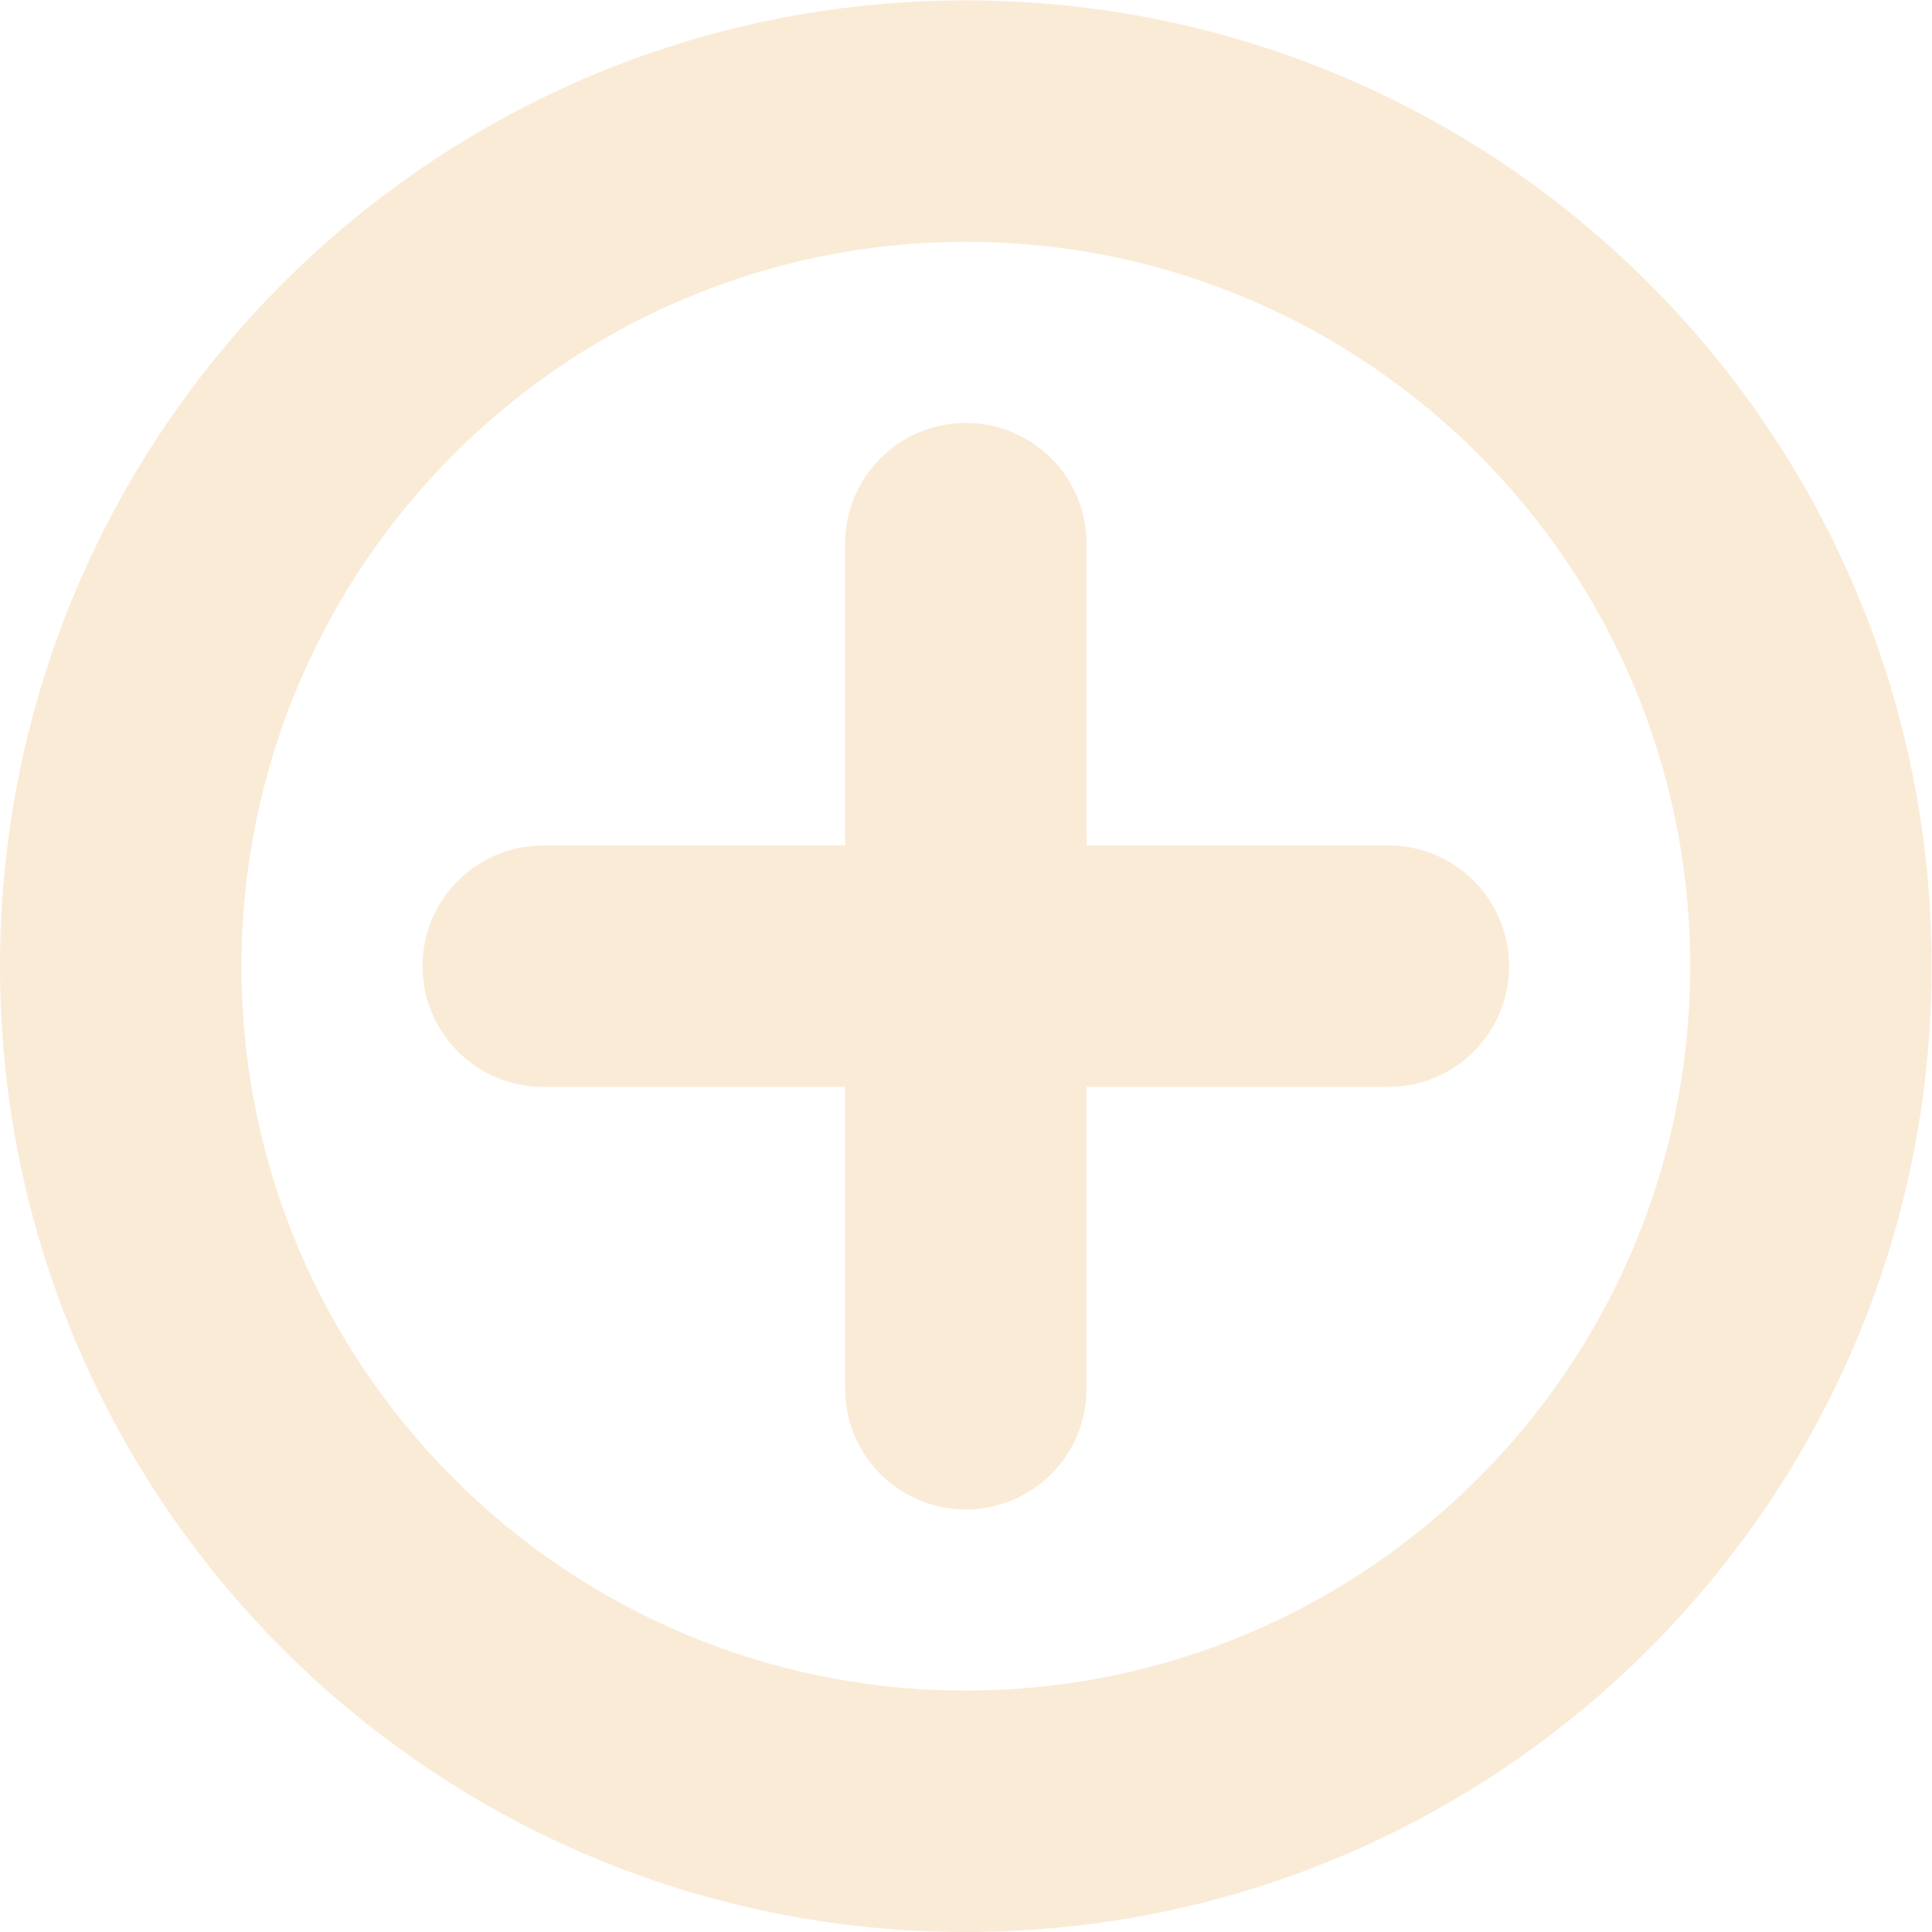
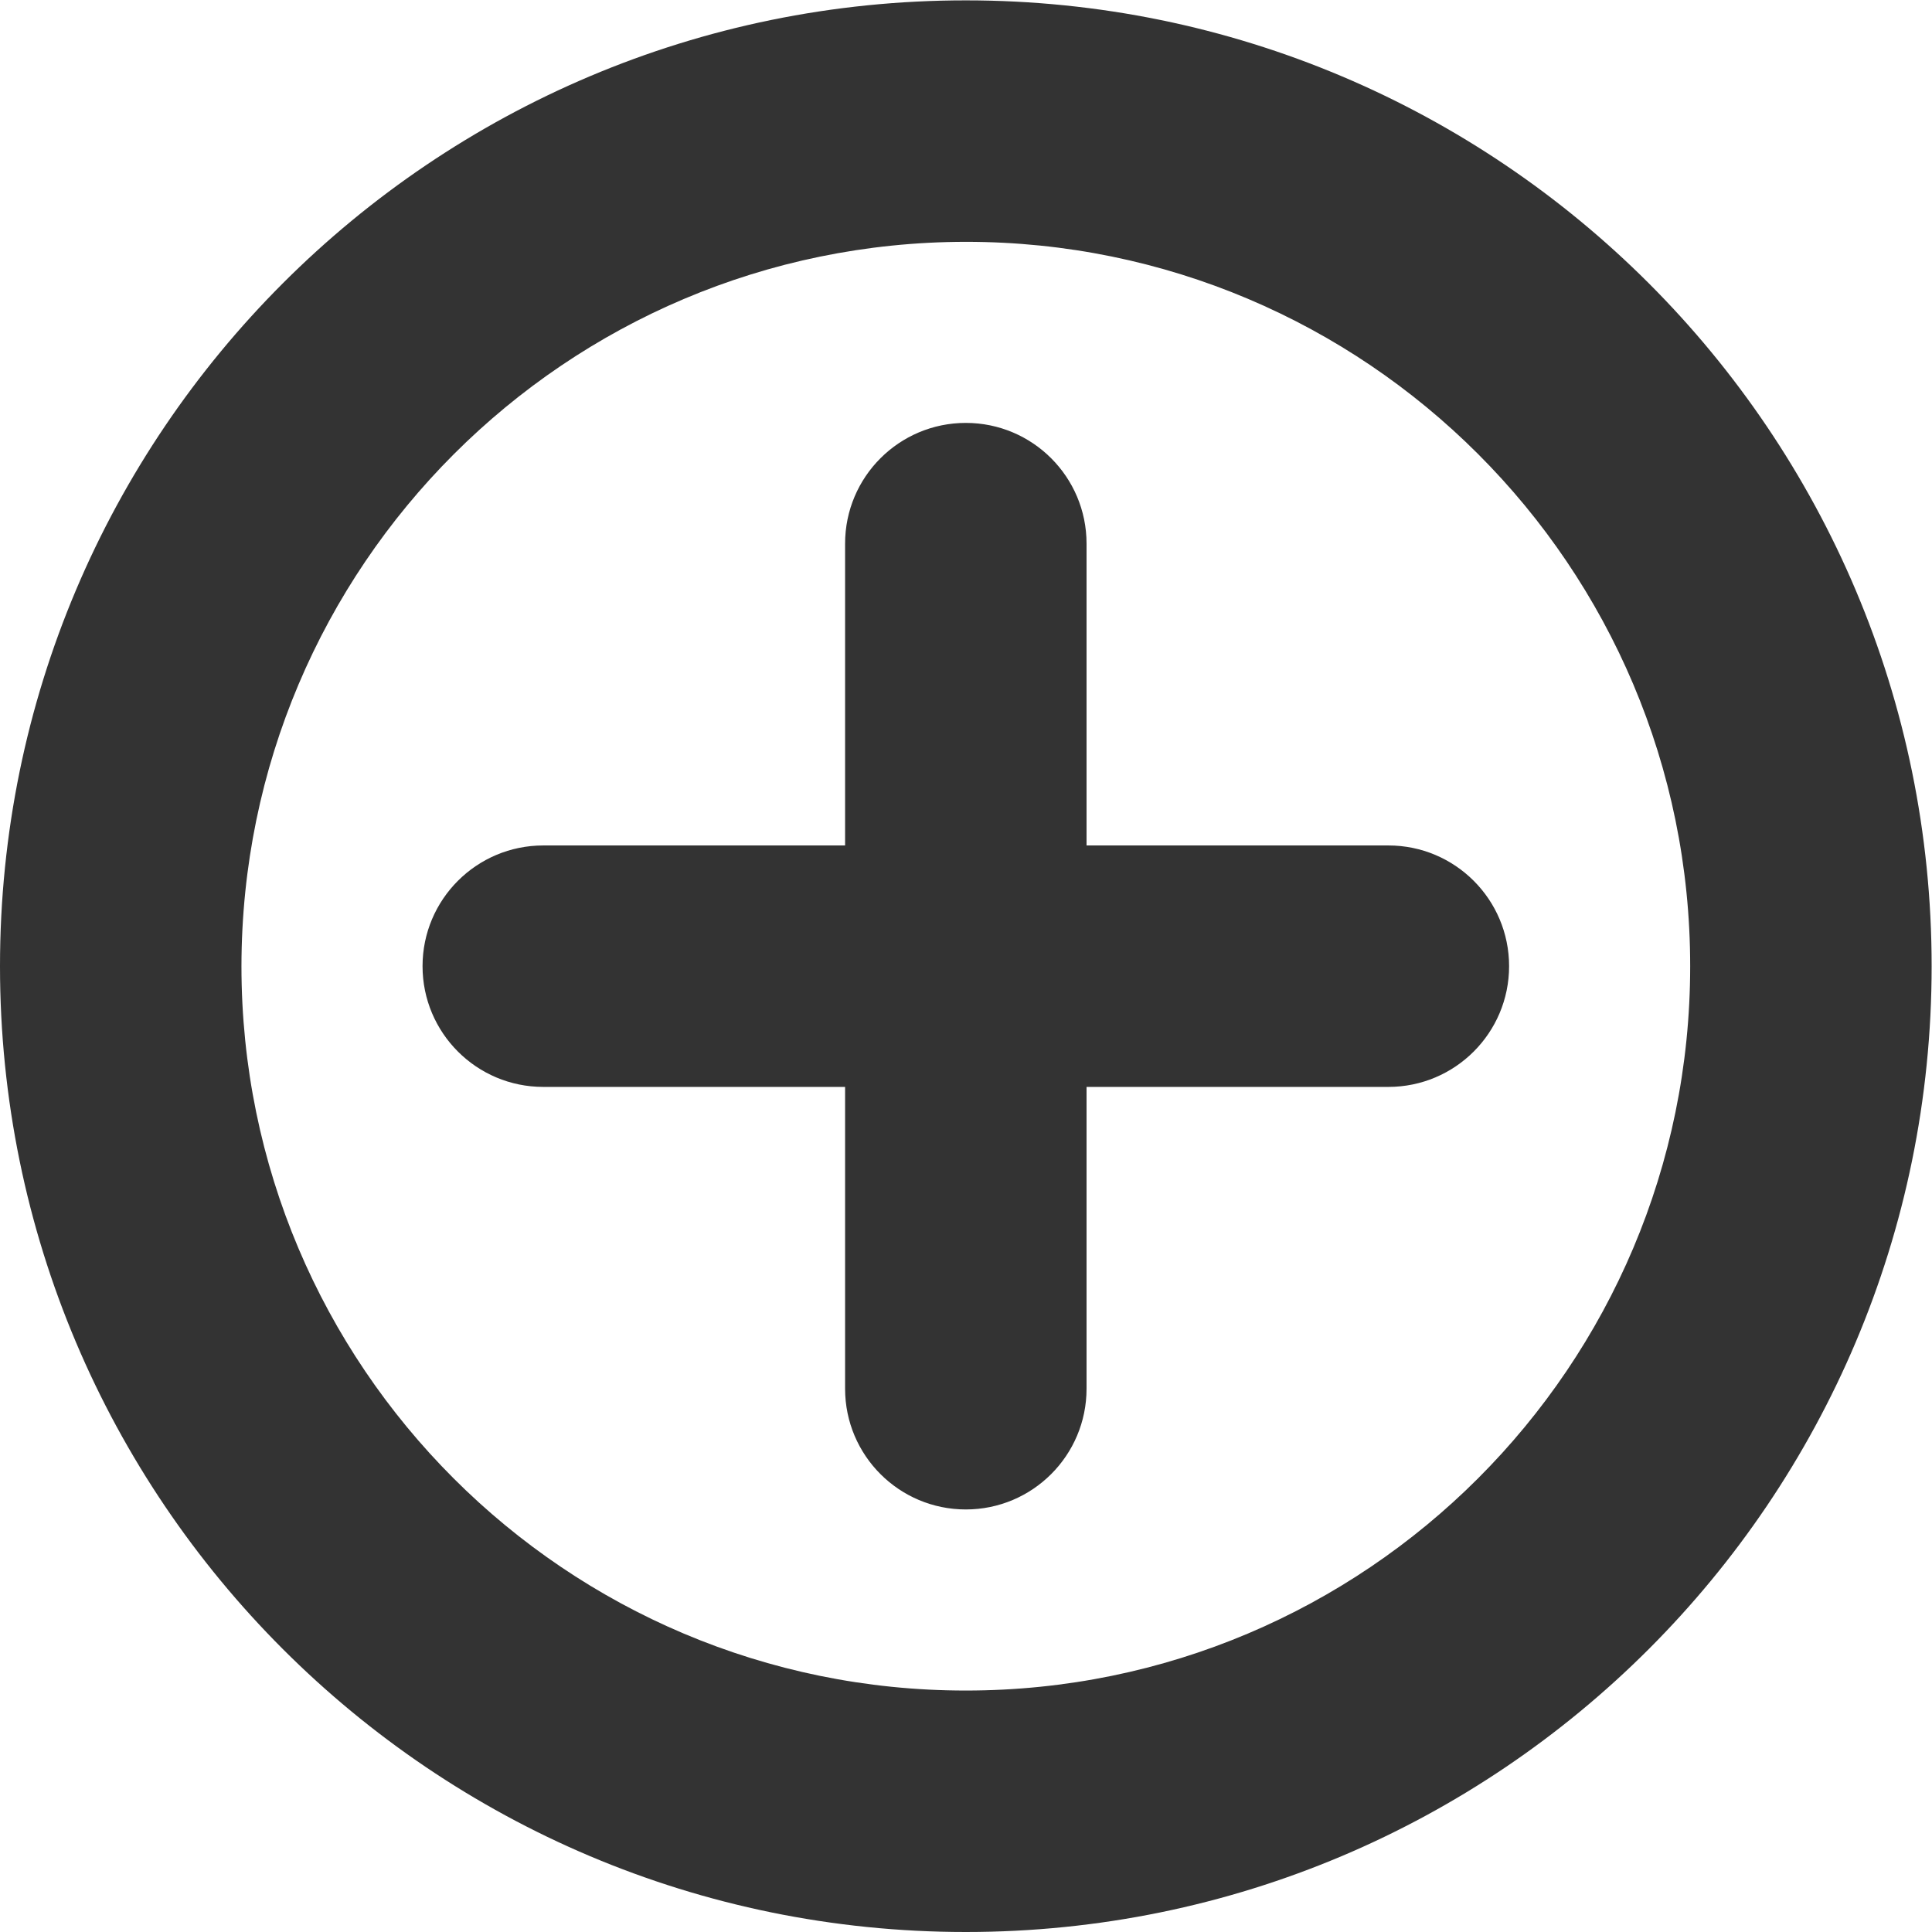
<svg xmlns="http://www.w3.org/2000/svg" class="svg-icon" style="width: 1em; height: 1em;vertical-align: middle;fill: currentColor;overflow: hidden;" viewBox="0 0 1024 1024" version="1.1">
-   <path d="M0 512.096a511.904 511.904 0 1 1 511.904 511.904 511.904 511.904 0 0 1-511.904-511.904z m127.976 0a383.928 383.928 0 1 0 383.928-383.928 384.312 384.312 0 0 0-383.928 383.928z m319.94 223.958v-159.97H287.946a63.988 63.988 0 1 1 0-127.976H447.916v-159.97a63.988 63.988 0 0 1 127.976 0v159.97h159.97a63.988 63.988 0 0 1 0 127.976H575.892v159.97a63.988 63.988 0 1 1-127.976 0z" fill="#faebd7" />
+   <path d="M0 512.096a511.904 511.904 0 1 1 511.904 511.904 511.904 511.904 0 0 1-511.904-511.904z m127.976 0a383.928 383.928 0 1 0 383.928-383.928 384.312 384.312 0 0 0-383.928 383.928z m319.94 223.958v-159.97H287.946a63.988 63.988 0 1 1 0-127.976H447.916v-159.97a63.988 63.988 0 0 1 127.976 0v159.97h159.97a63.988 63.988 0 0 1 0 127.976H575.892v159.97a63.988 63.988 0 1 1-127.976 0z" fill="#333333" />
</svg>
